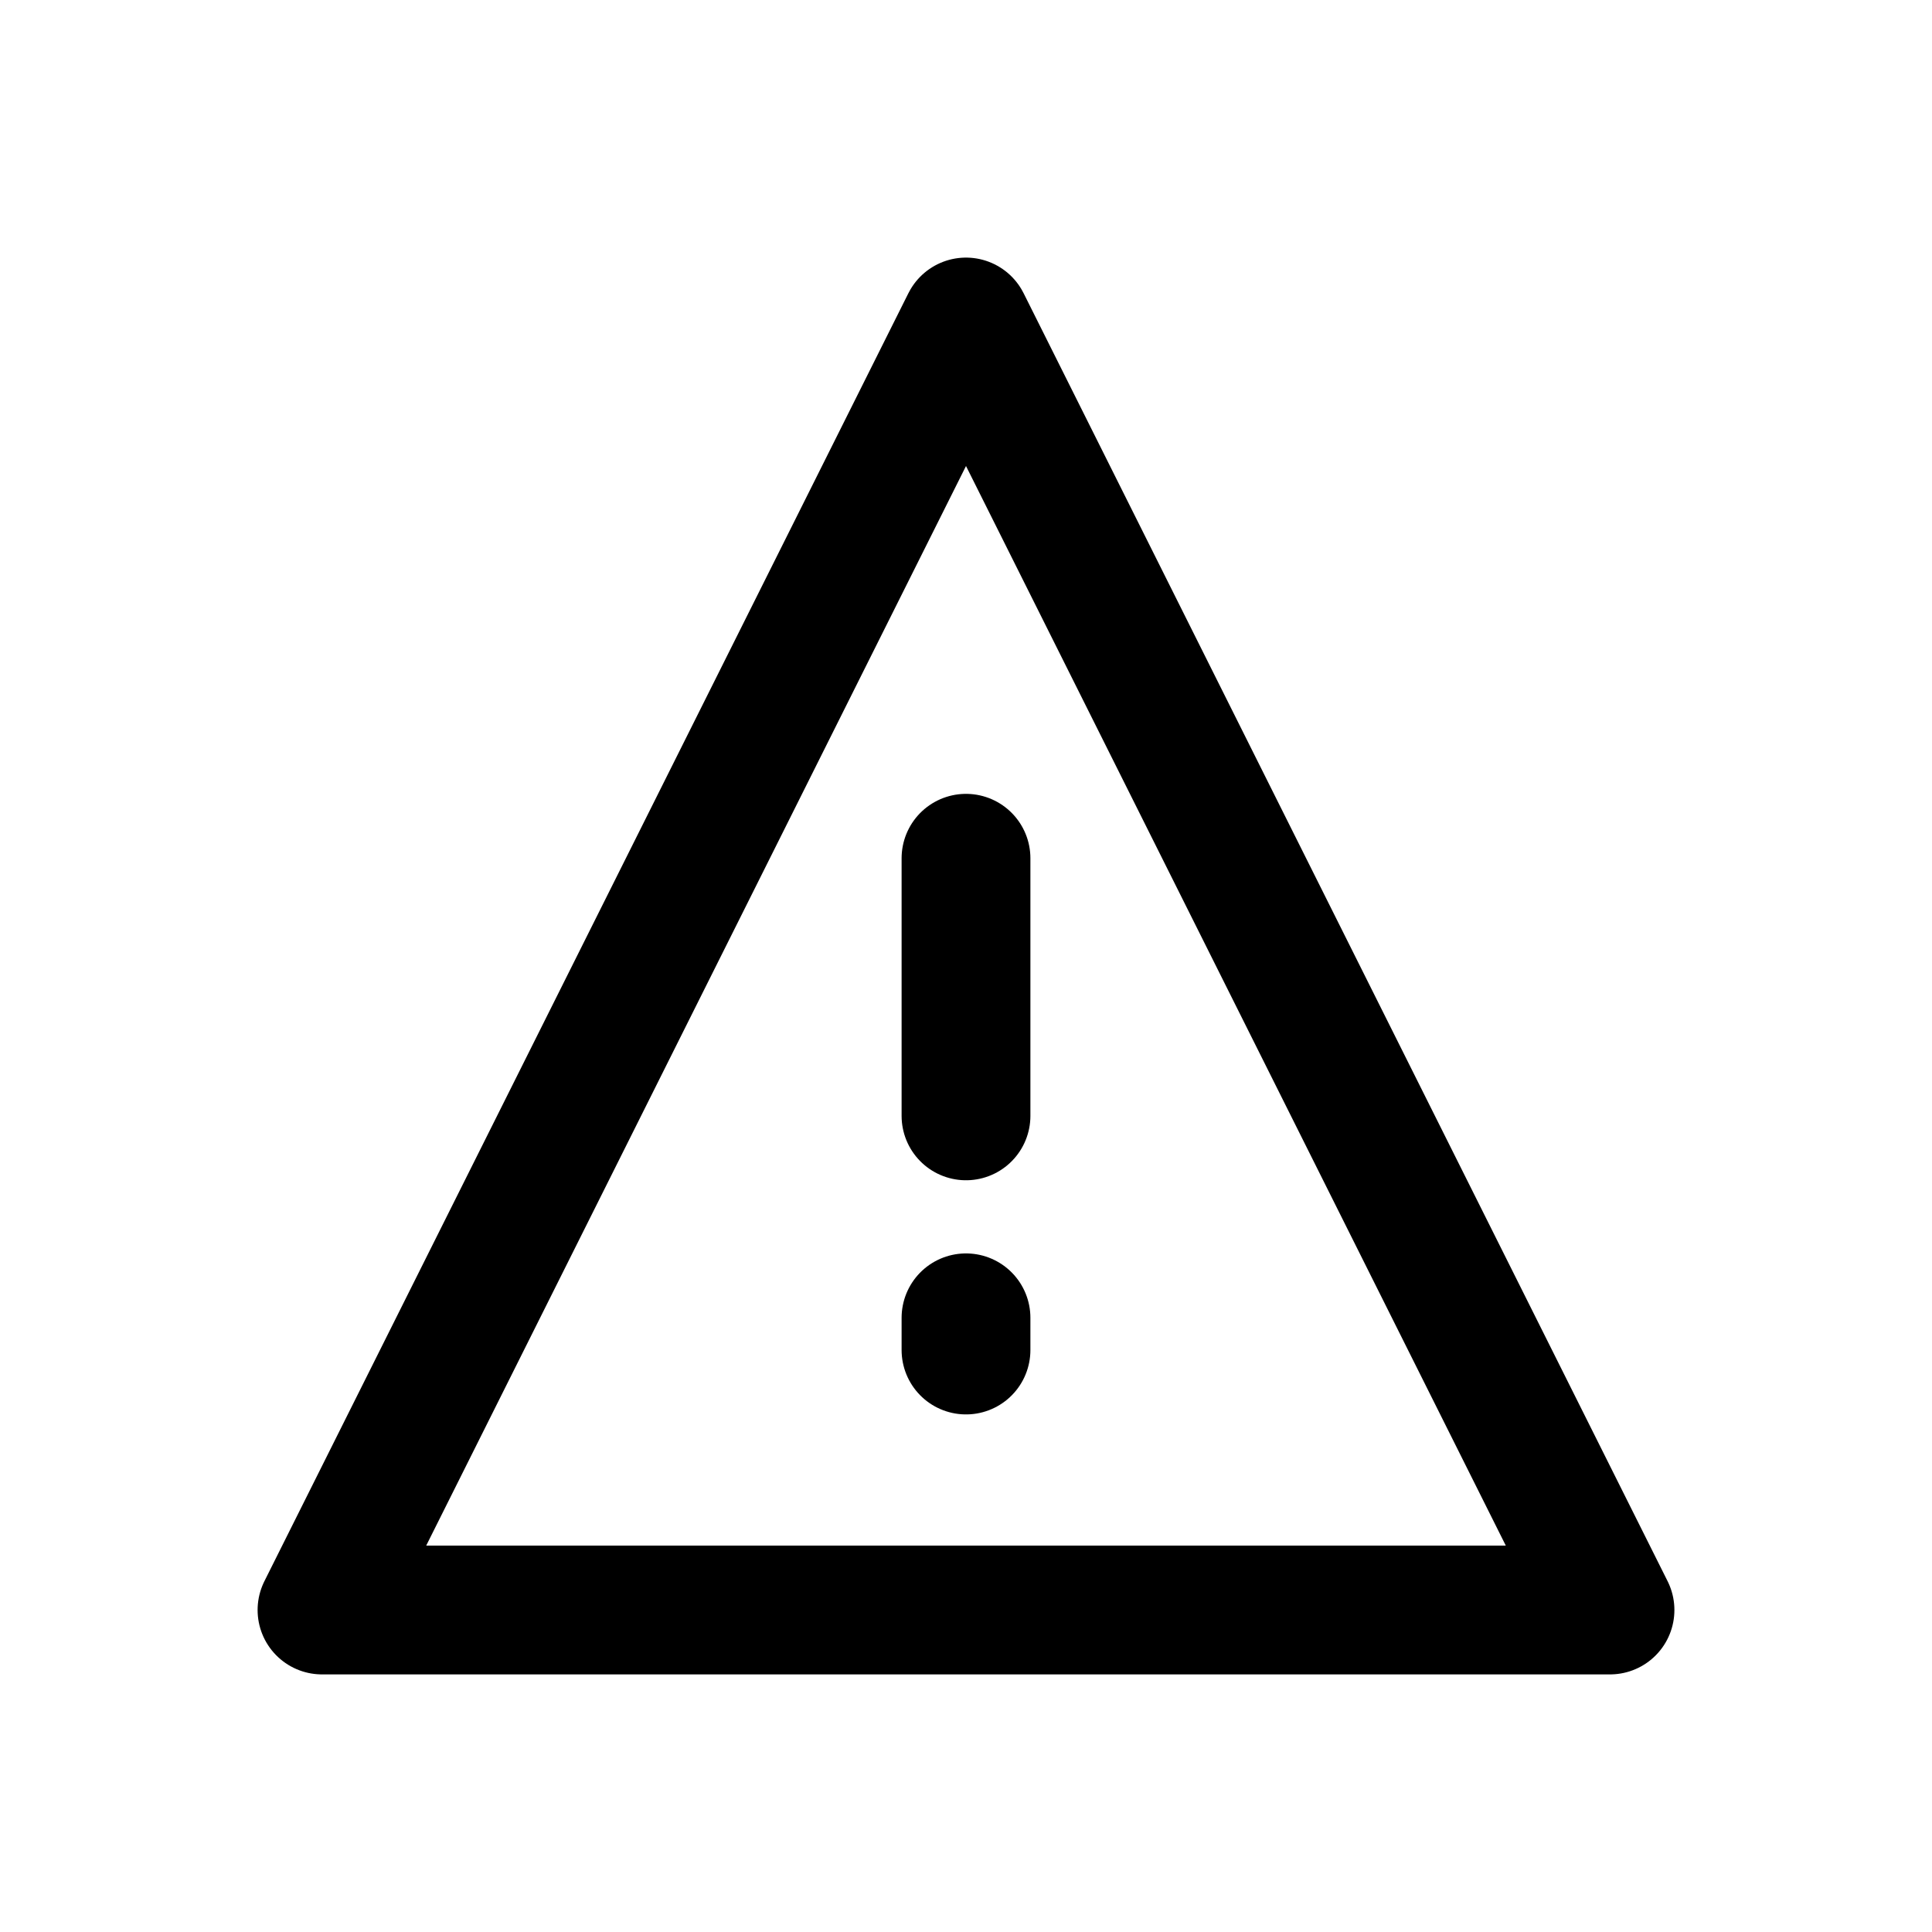
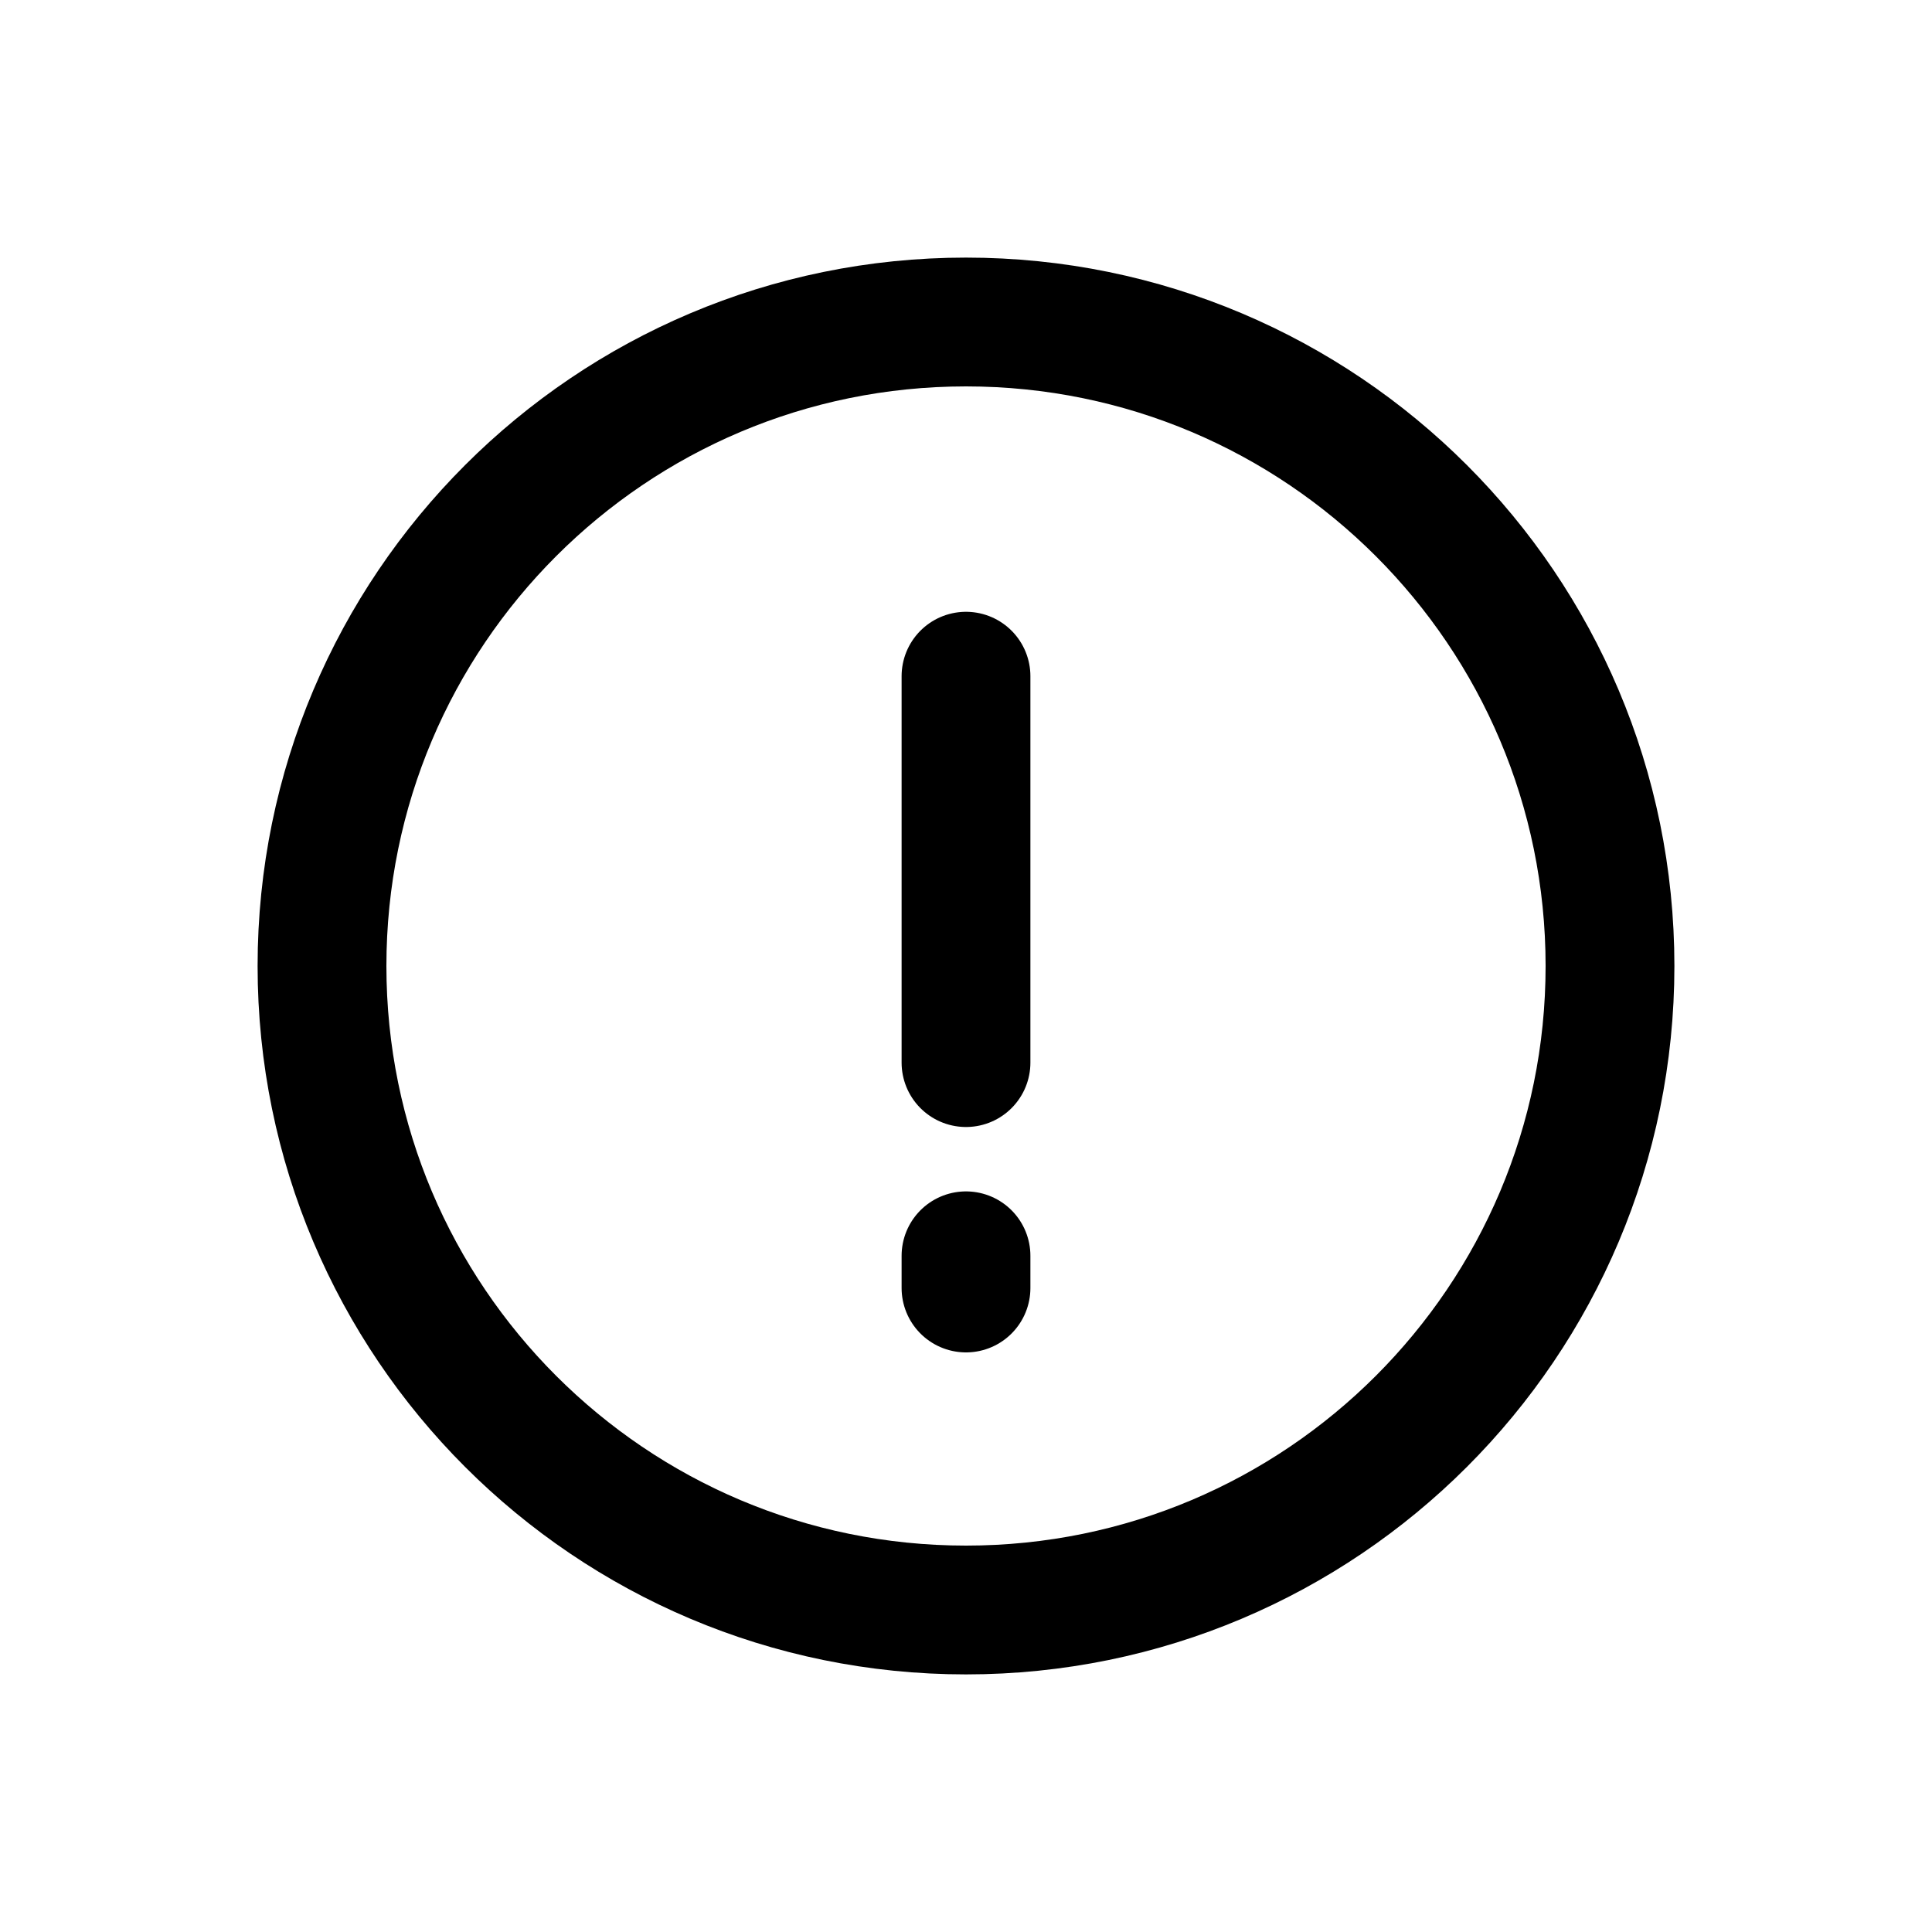
<svg xmlns="http://www.w3.org/2000/svg" width="30" height="30" viewBox="0 0 30 30">
-   <g transform="translate(-60 -181)">
-     <rect width="30" height="30" transform="translate(60 181)" fill="none" />
-     <path d="M10,0,20,20H0Z" transform="translate(65 186)" fill="none" stroke="#000" stroke-linecap="round" stroke-linejoin="round" stroke-width="2" />
-     <path d="M132,89.527v4" transform="translate(-57 104.8)" fill="none" stroke="#000" stroke-linecap="round" stroke-width="2" />
-     <path d="M132,99.963v.5" transform="translate(-57 101.5)" fill="none" stroke="#000" stroke-linecap="round" stroke-width="2" />
+   <g id="Danger" transform="translate(-153 -78)">
+     <rect id="Rectangle_9" data-name="Rectangle 9" width="30" height="30" transform="translate(153 78)" fill="none" />
+     <g id="Group_13" data-name="Group 13">
+       <g id="Group_9" data-name="Group 9" transform="translate(0 0.5)">
+         <path id="Path_10" data-name="Path 10" d="M132,89.527v6" transform="translate(36 -1.527)" fill="none" stroke="#000" stroke-linecap="round" stroke-width="2" />
+         <path id="Path_11" data-name="Path 11" d="M132,99.963v.5" transform="translate(36 -2.963)" fill="none" stroke="#000" stroke-linecap="round" stroke-width="2" />
+       </g>
+       <circle id="Ellipse_4" data-name="Ellipse 4" cx="10" cy="10" r="10" transform="translate(158 83)" fill="none" stroke="#000" stroke-linecap="round" stroke-linejoin="round" stroke-width="2" />
+     </g>
  </g>
</svg>
